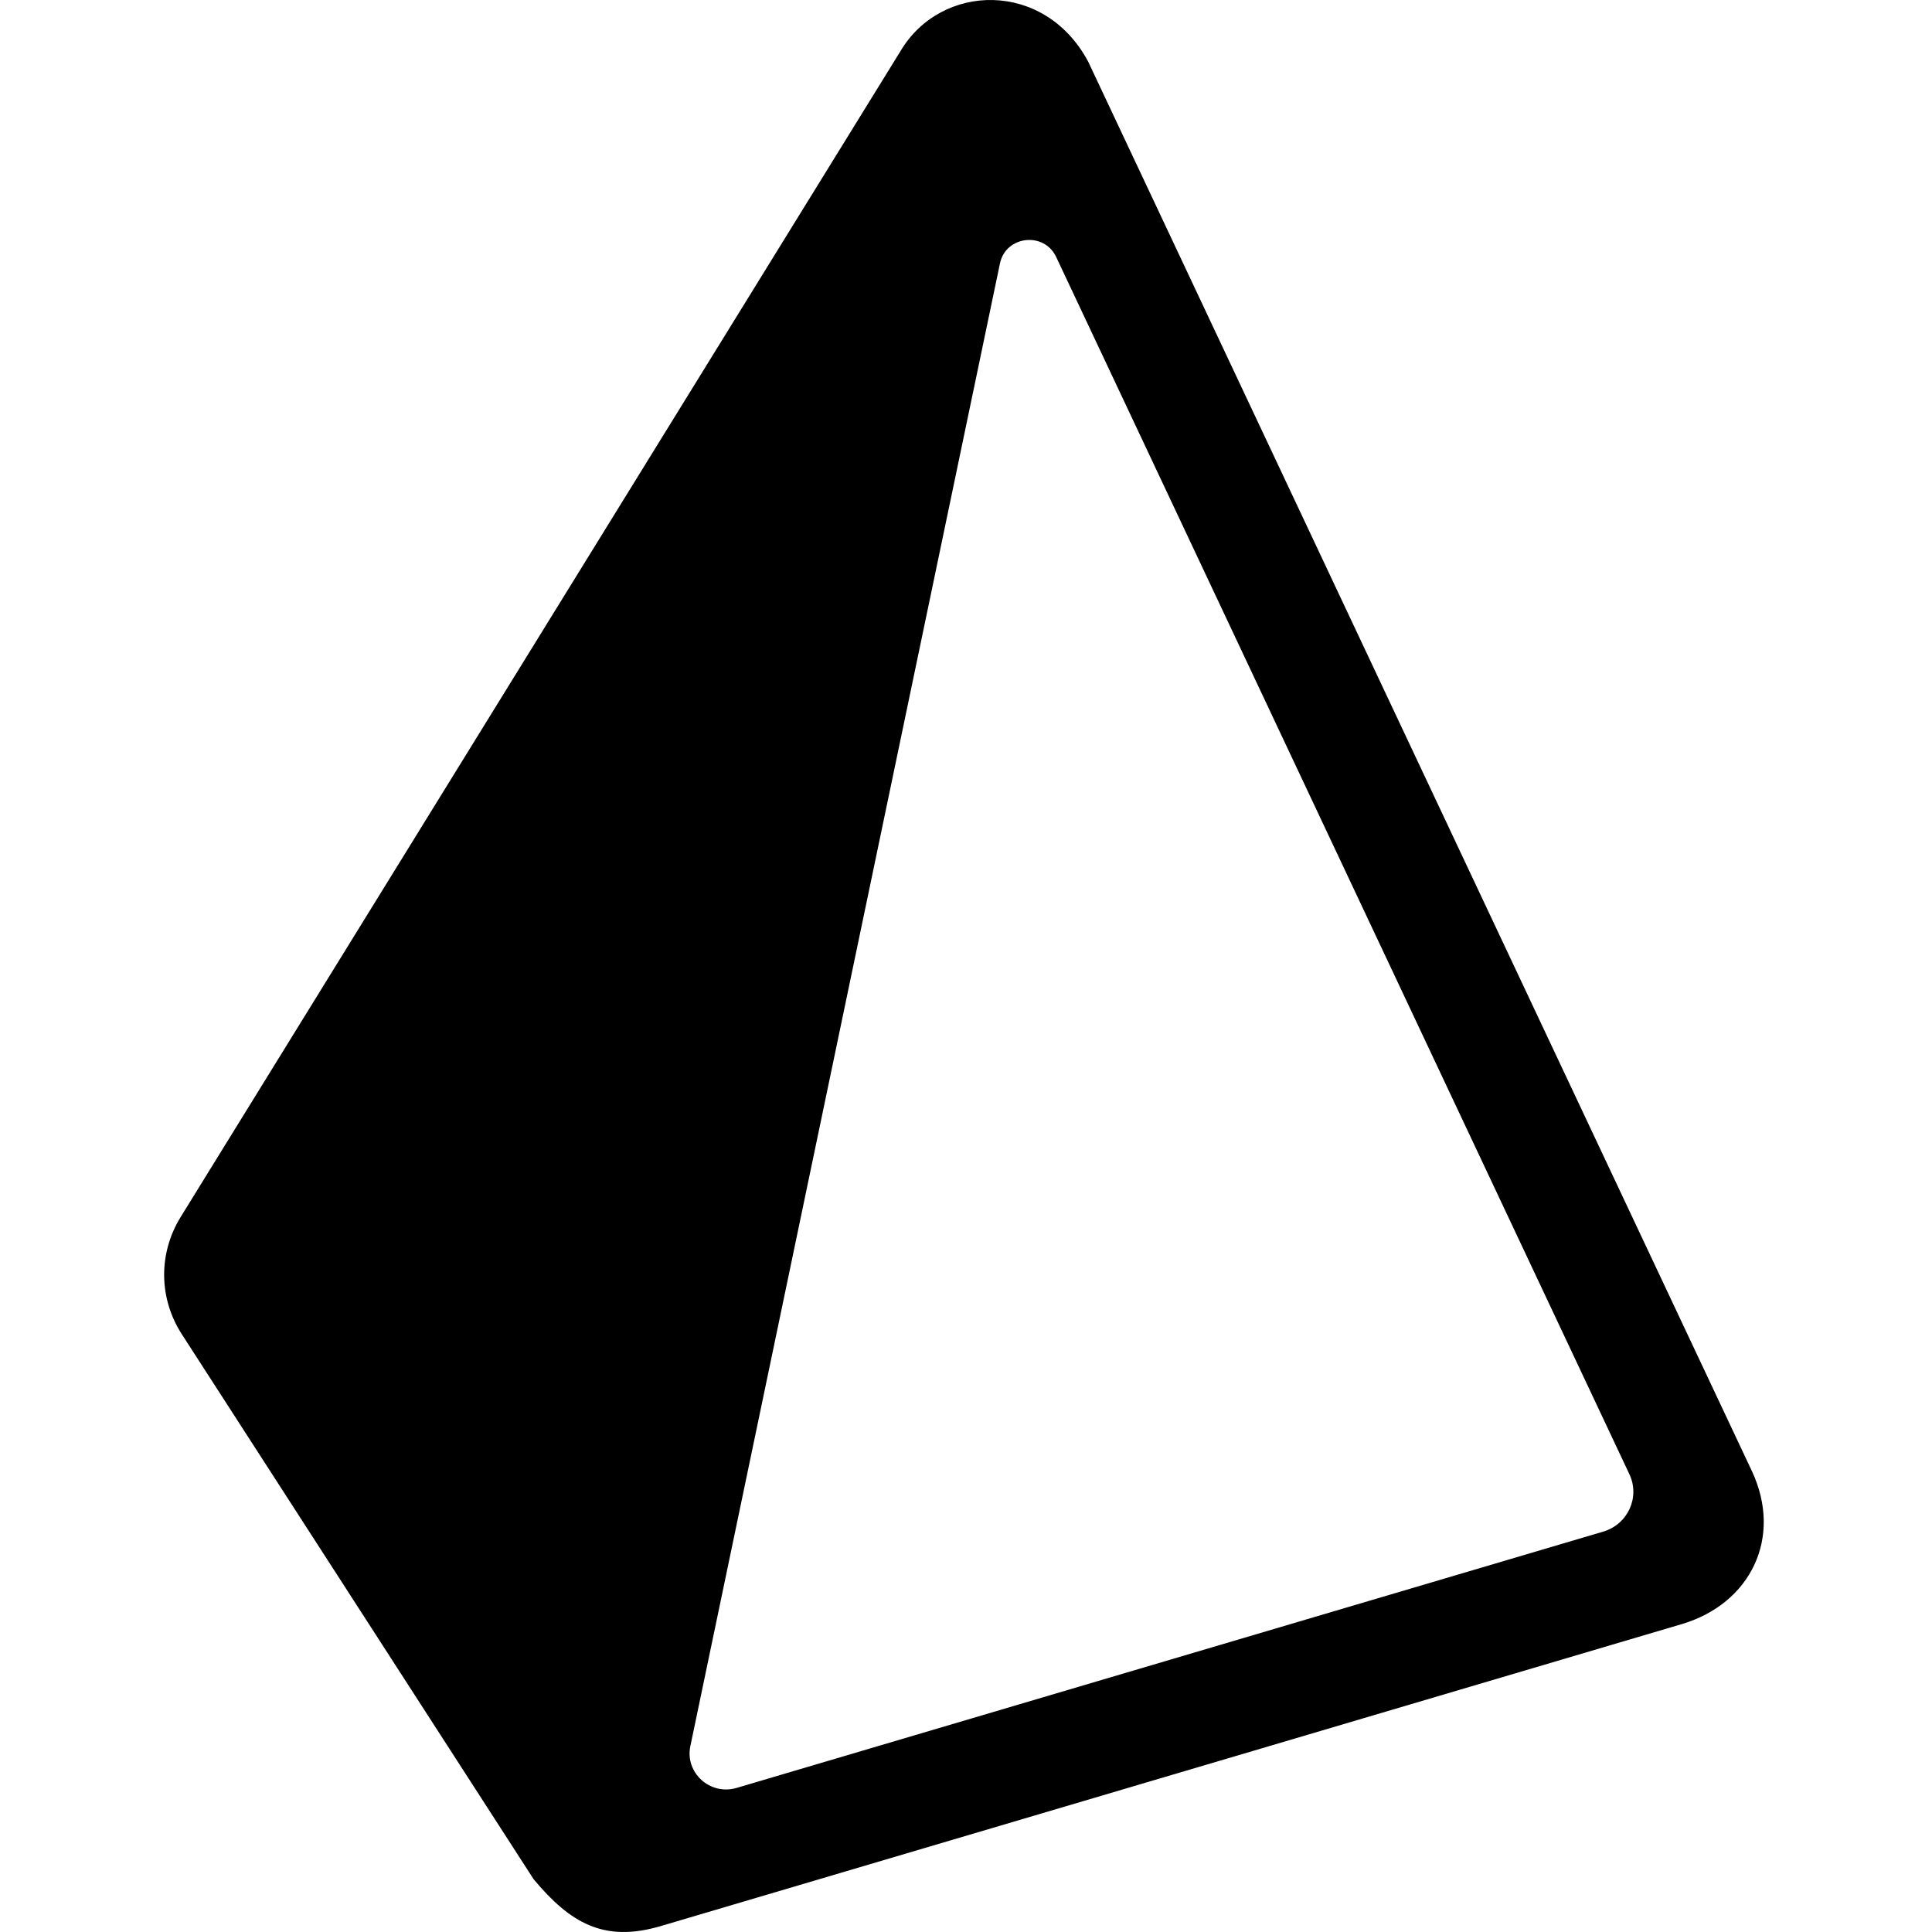
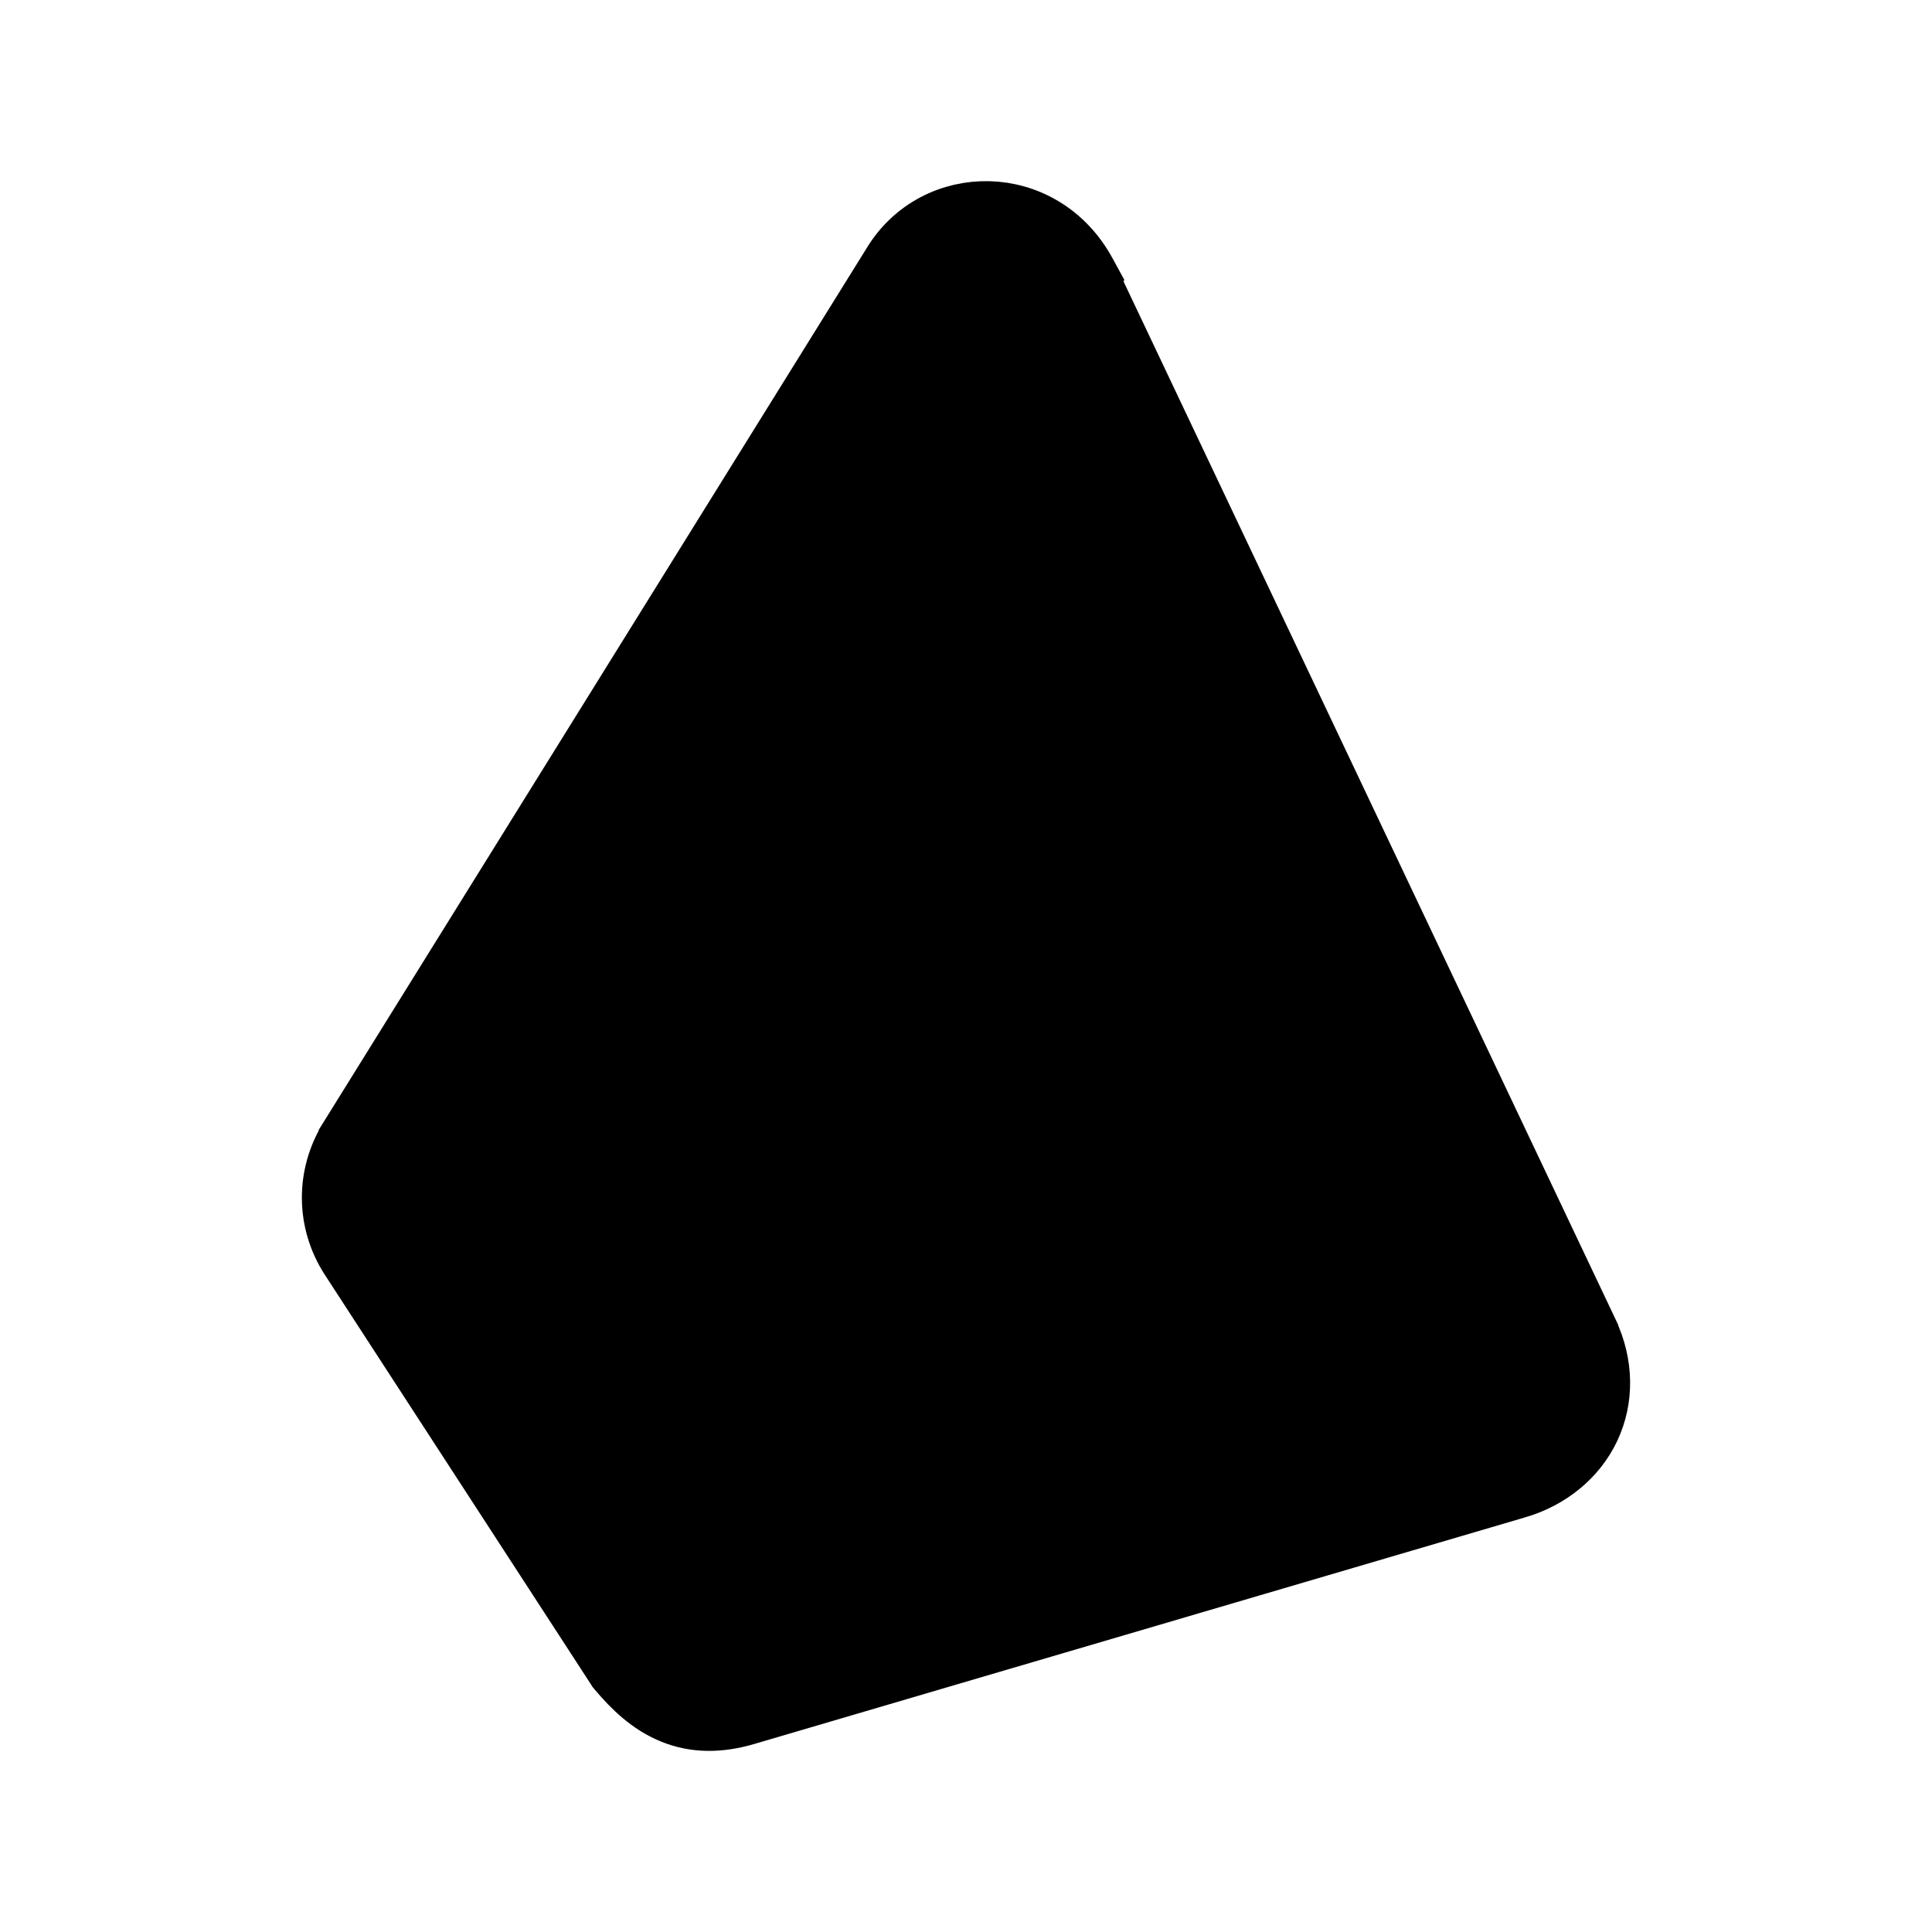
- <svg xmlns="http://www.w3.org/2000/svg" width="14" height="14" viewBox=" 0 0 425 512" fill="#000000 ">
-   <path d="m381.389 405.887-229.671 67.927c-7.017 2.078-13.741-3.992-12.267-11.072l82.048-392.933c1.534-7.352 11.692-8.515 14.896-1.71l151.918 322.595c2.865 6.089-.404 13.267-6.925 15.193zm39.385-16.028-175.899-373.533c-11.595-21.691-39.035-20.904-49.755-2.749l-190.772 308.99c-5.91 9.634-5.794 21.509.336 31.019l93.252 144.459c9.615 11.463 18.507 16.87 33.692 12.379l270.686-80.058c18.033-5.4 26.723-22.822 18.46-40.506z" />
+ <svg xmlns="http://www.w3.org/2000/svg" width="16" height="16" viewBox="0 0 16 16" fill="none">
+   <path d="M8.225 3.636L6.29 12.845C6.255 13.011 6.413 13.154 6.579 13.105L11.997 11.513C12.151 11.468 12.228 11.3 12.16 11.157L8.225 3.636ZM8.225 3.636C8.261 3.464 8.501 3.437 8.576 3.596L8.225 3.636ZM11.926 11.273L11.926 11.273L6.543 12.855L8.431 3.873L11.934 11.264L11.934 11.264L11.935 11.265L11.935 11.265C11.935 11.266 11.935 11.266 11.934 11.267C11.934 11.268 11.934 11.268 11.933 11.269C11.933 11.27 11.932 11.27 11.932 11.27C11.931 11.271 11.93 11.272 11.926 11.273ZM13.152 11.031L13.152 11.03L9.002 2.276L9.003 2.275L8.997 2.264C8.633 1.588 7.744 1.596 7.389 2.188L2.89 9.428L2.89 9.429C2.7 9.737 2.703 10.119 2.901 10.423L2.901 10.423L5.101 13.809L5.109 13.822L5.119 13.834C5.241 13.979 5.382 14.114 5.563 14.189C5.752 14.268 5.955 14.268 6.176 14.203L12.561 12.326L12.562 12.326C12.835 12.245 13.053 12.067 13.167 11.827C13.281 11.584 13.279 11.3 13.152 11.031Z" fill="black" stroke="black" stroke-width="0.5" />
</svg>
